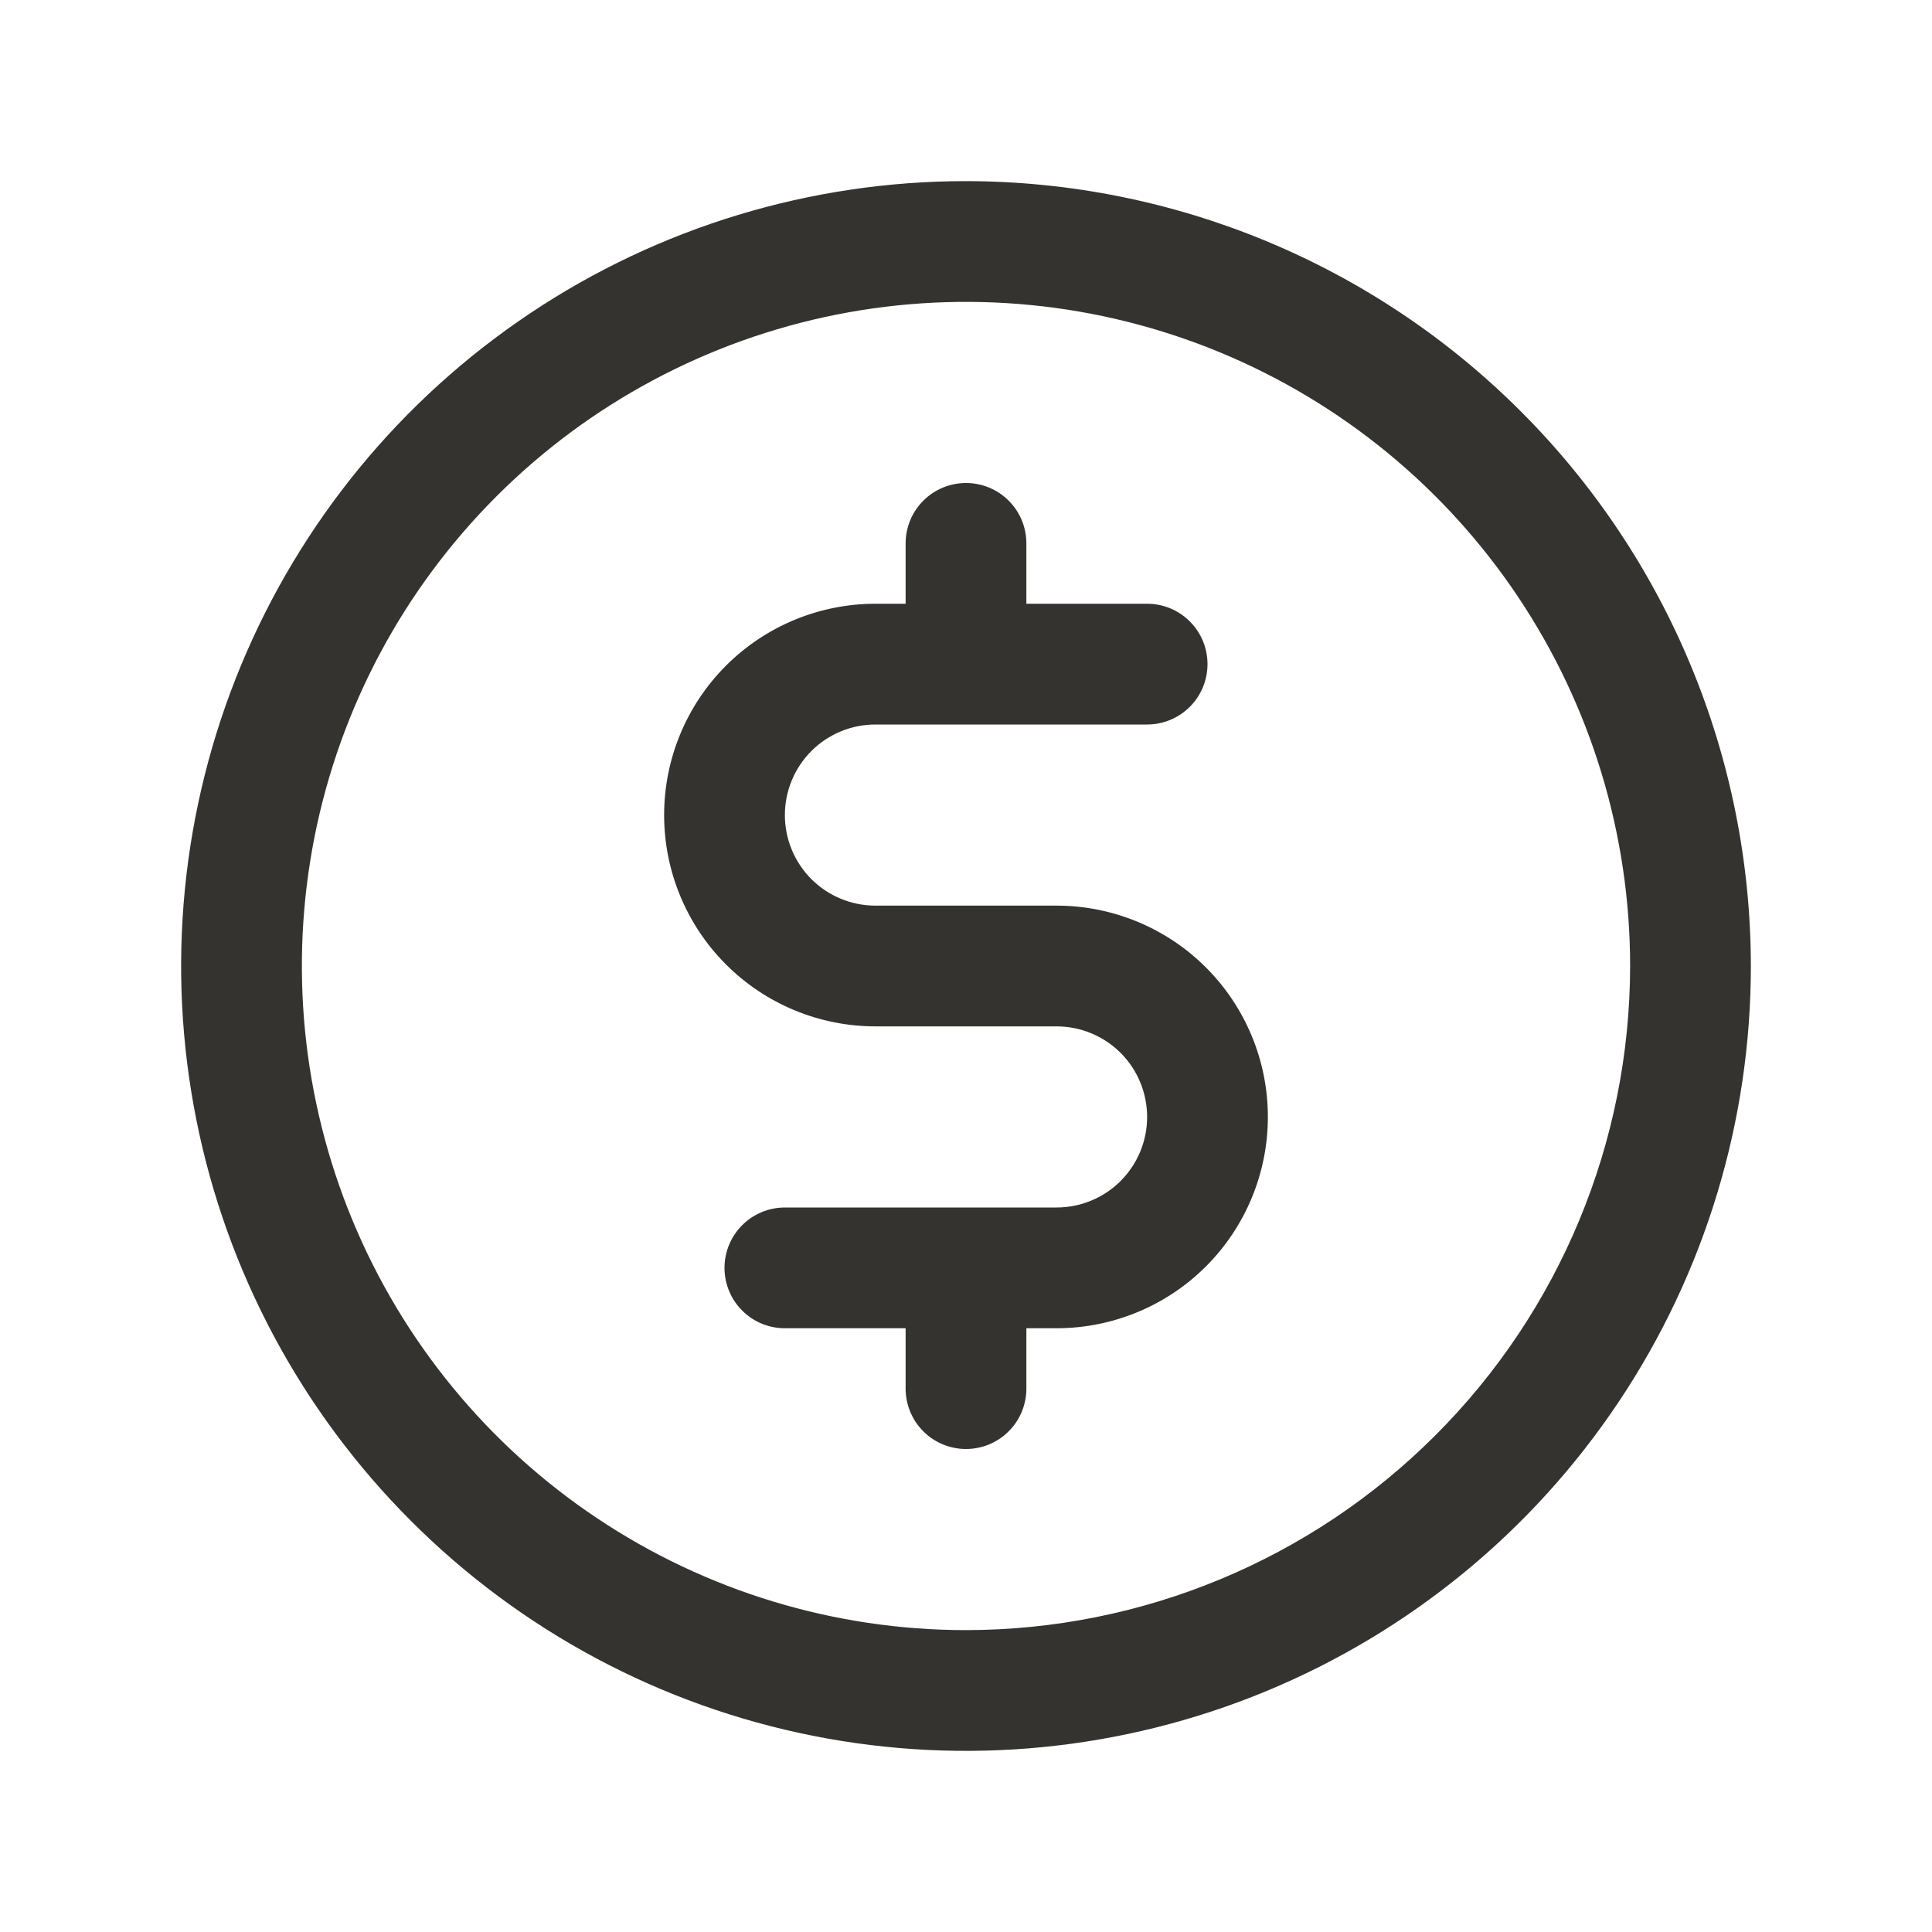
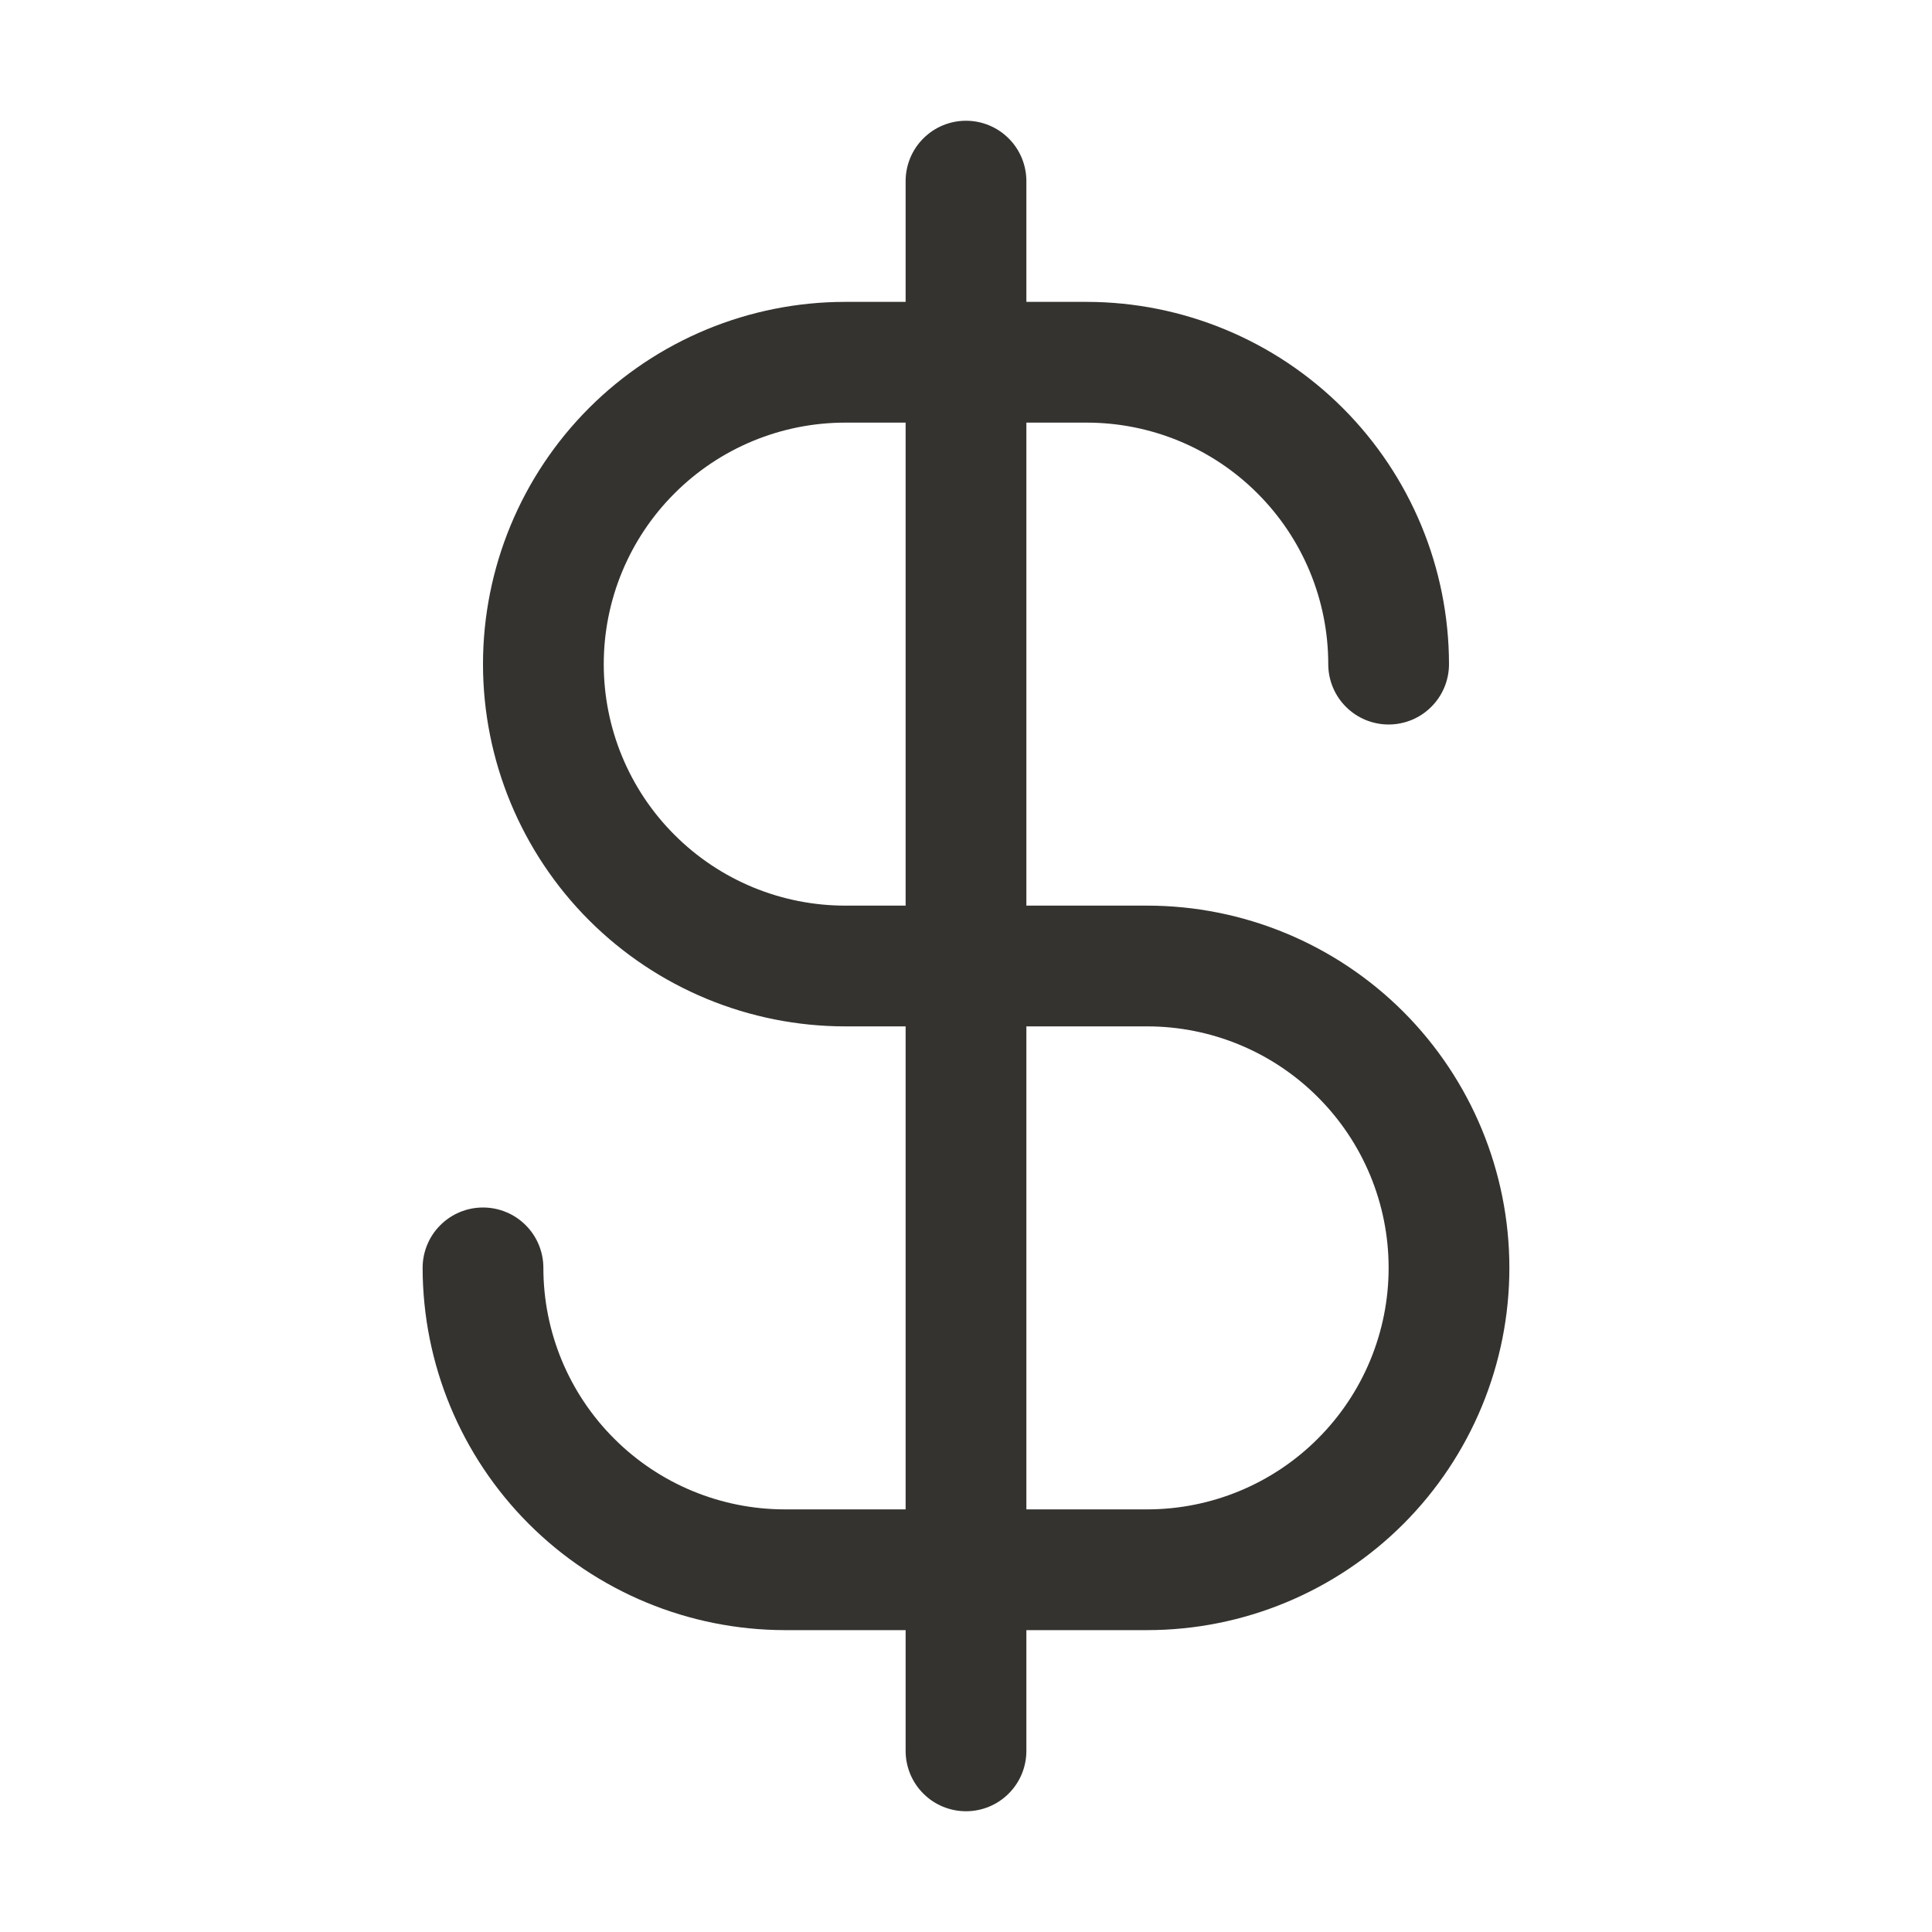
<svg xmlns="http://www.w3.org/2000/svg" width="32" height="32" viewBox="0 0 32 32" fill="none">
-   <path d="M16 3C13.429 3 10.915 3.762 8.778 5.191C6.64 6.619 4.974 8.65 3.99 11.025C3.006 13.401 2.748 16.014 3.25 18.536C3.751 21.058 4.99 23.374 6.808 25.192C8.626 27.011 10.942 28.249 13.464 28.75C15.986 29.252 18.599 28.994 20.975 28.01C23.35 27.026 25.381 25.36 26.809 23.222C28.238 21.085 29 18.571 29 16C28.996 12.553 27.626 9.249 25.188 6.812C22.751 4.374 19.447 3.004 16 3ZM16 27C13.824 27 11.698 26.355 9.889 25.146C8.08 23.938 6.67 22.22 5.837 20.209C5.005 18.2 4.787 15.988 5.211 13.854C5.636 11.72 6.683 9.76 8.222 8.222C9.76 6.683 11.72 5.636 13.854 5.211C15.988 4.787 18.2 5.005 20.209 5.837C22.22 6.67 23.938 8.08 25.146 9.889C26.355 11.698 27 13.824 27 16C26.997 18.916 25.837 21.712 23.774 23.774C21.712 25.837 18.916 26.997 16 27ZM21 18.5C21 19.428 20.631 20.319 19.975 20.975C19.319 21.631 18.428 22 17.5 22H17V23C17 23.265 16.895 23.52 16.707 23.707C16.52 23.895 16.265 24 16 24C15.735 24 15.48 23.895 15.293 23.707C15.105 23.52 15 23.265 15 23V22H13C12.735 22 12.48 21.895 12.293 21.707C12.105 21.52 12 21.265 12 21C12 20.735 12.105 20.48 12.293 20.293C12.48 20.105 12.735 20 13 20H17.5C17.898 20 18.279 19.842 18.561 19.561C18.842 19.279 19 18.898 19 18.5C19 18.102 18.842 17.721 18.561 17.439C18.279 17.158 17.898 17 17.5 17H14.5C13.572 17 12.681 16.631 12.025 15.975C11.369 15.319 11 14.428 11 13.5C11 12.572 11.369 11.681 12.025 11.025C12.681 10.369 13.572 10 14.5 10H15V9C15 8.735 15.105 8.48 15.293 8.293C15.48 8.105 15.735 8 16 8C16.265 8 16.52 8.105 16.707 8.293C16.895 8.48 17 8.735 17 9V10H19C19.265 10 19.52 10.105 19.707 10.293C19.895 10.48 20 10.735 20 11C20 11.265 19.895 11.52 19.707 11.707C19.52 11.895 19.265 12 19 12H14.5C14.102 12 13.721 12.158 13.439 12.439C13.158 12.721 13 13.102 13 13.5C13 13.898 13.158 14.279 13.439 14.561C13.721 14.842 14.102 15 14.5 15H17.5C18.428 15 19.319 15.369 19.975 16.025C20.631 16.681 21 17.572 21 18.5Z" fill="#343330" />
+   <path d="M19 15H17V7H18C19.061 7 20.078 7.421 20.828 8.172C21.579 8.922 22 9.939 22 11C22 11.265 22.105 11.52 22.293 11.707C22.48 11.895 22.735 12 23 12C23.265 12 23.52 11.895 23.707 11.707C23.895 11.52 24 11.265 24 11C23.998 9.409 23.366 7.884 22.241 6.759C21.116 5.634 19.591 5.002 18 5H17V3C17 2.735 16.895 2.48 16.707 2.293C16.52 2.105 16.265 2 16 2C15.735 2 15.48 2.105 15.293 2.293C15.105 2.48 15 2.735 15 3V5H14C12.409 5 10.883 5.632 9.757 6.757C8.632 7.883 8 9.409 8 11C8 12.591 8.632 14.117 9.757 15.243C10.883 16.368 12.409 17 14 17H15V25H13C11.939 25 10.922 24.579 10.172 23.828C9.421 23.078 9 22.061 9 21C9 20.735 8.895 20.48 8.707 20.293C8.52 20.105 8.265 20 8 20C7.735 20 7.48 20.105 7.293 20.293C7.105 20.48 7 20.735 7 21C7.002 22.591 7.634 24.116 8.759 25.241C9.884 26.366 11.409 26.998 13 27H15V29C15 29.265 15.105 29.52 15.293 29.707C15.48 29.895 15.735 30 16 30C16.265 30 16.52 29.895 16.707 29.707C16.895 29.52 17 29.265 17 29V27H19C20.591 27 22.117 26.368 23.243 25.243C24.368 24.117 25 22.591 25 21C25 19.409 24.368 17.883 23.243 16.757C22.117 15.632 20.591 15 19 15ZM14 15C12.939 15 11.922 14.579 11.172 13.828C10.421 13.078 10 12.061 10 11C10 9.939 10.421 8.922 11.172 8.172C11.922 7.421 12.939 7 14 7H15V15H14ZM19 25H17V17H19C20.061 17 21.078 17.421 21.828 18.172C22.579 18.922 23 19.939 23 21C23 22.061 22.579 23.078 21.828 23.828C21.078 24.579 20.061 25 19 25Z" fill="#343330" />
</svg>
